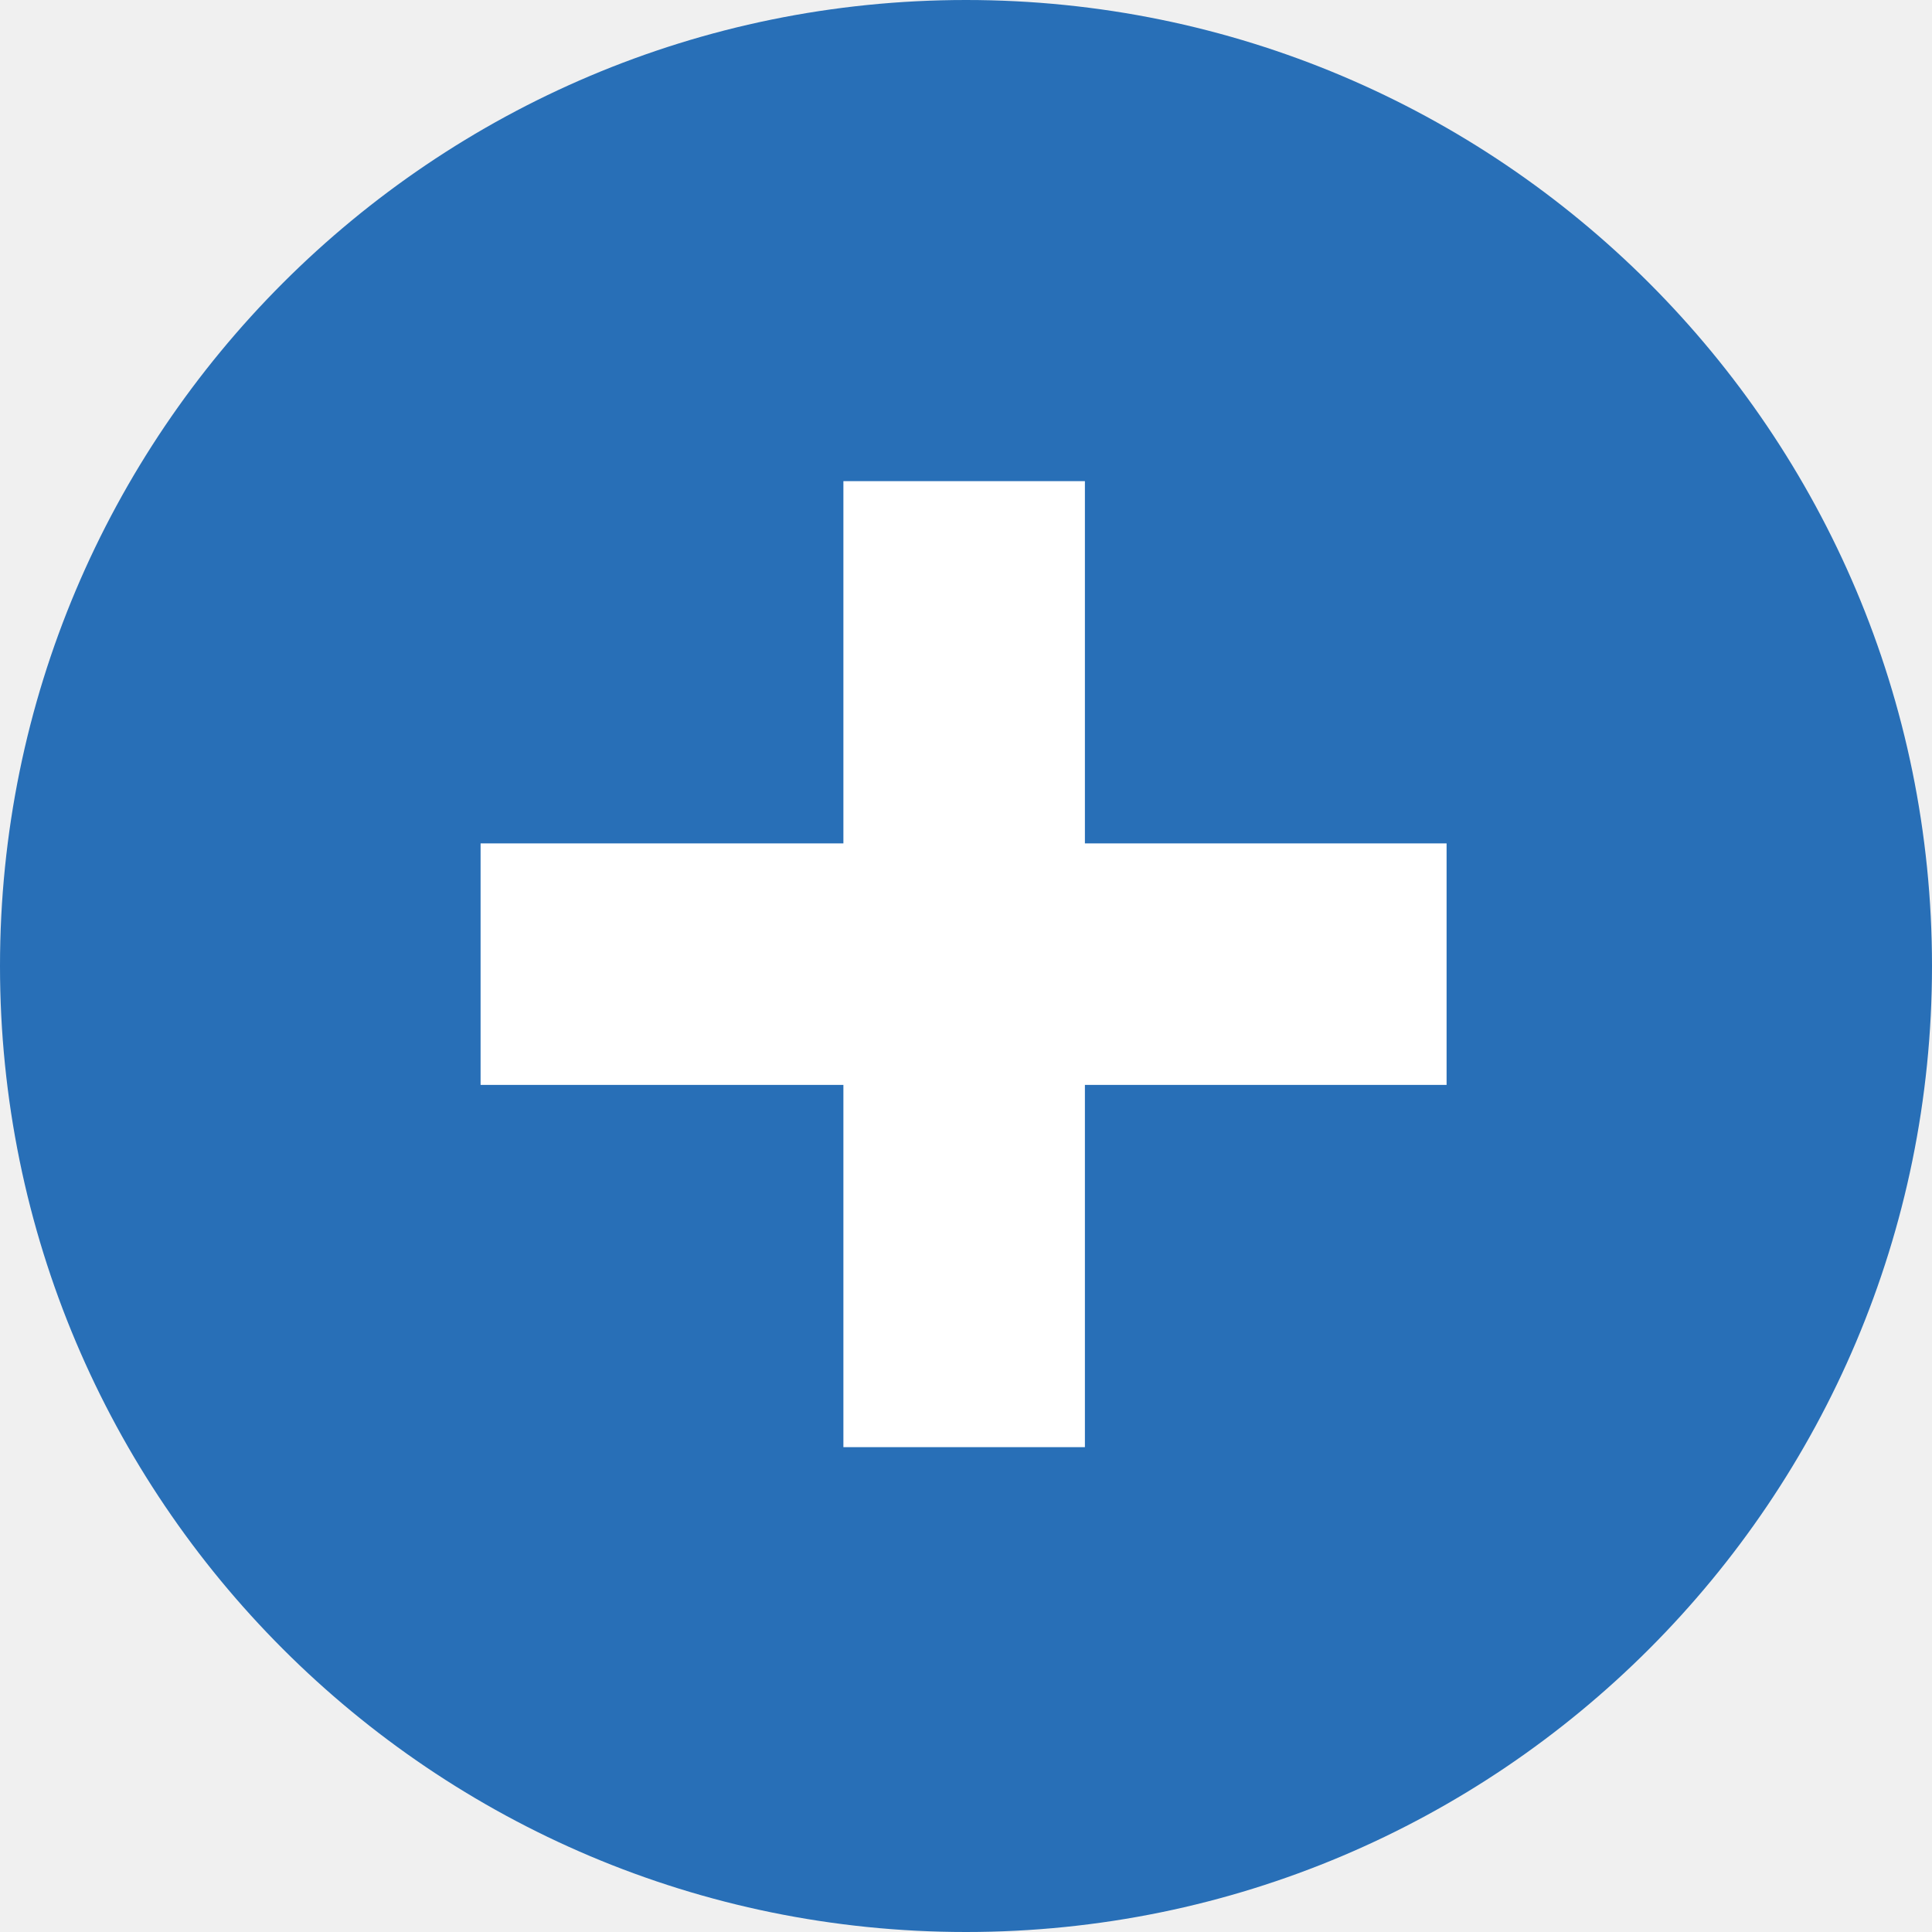
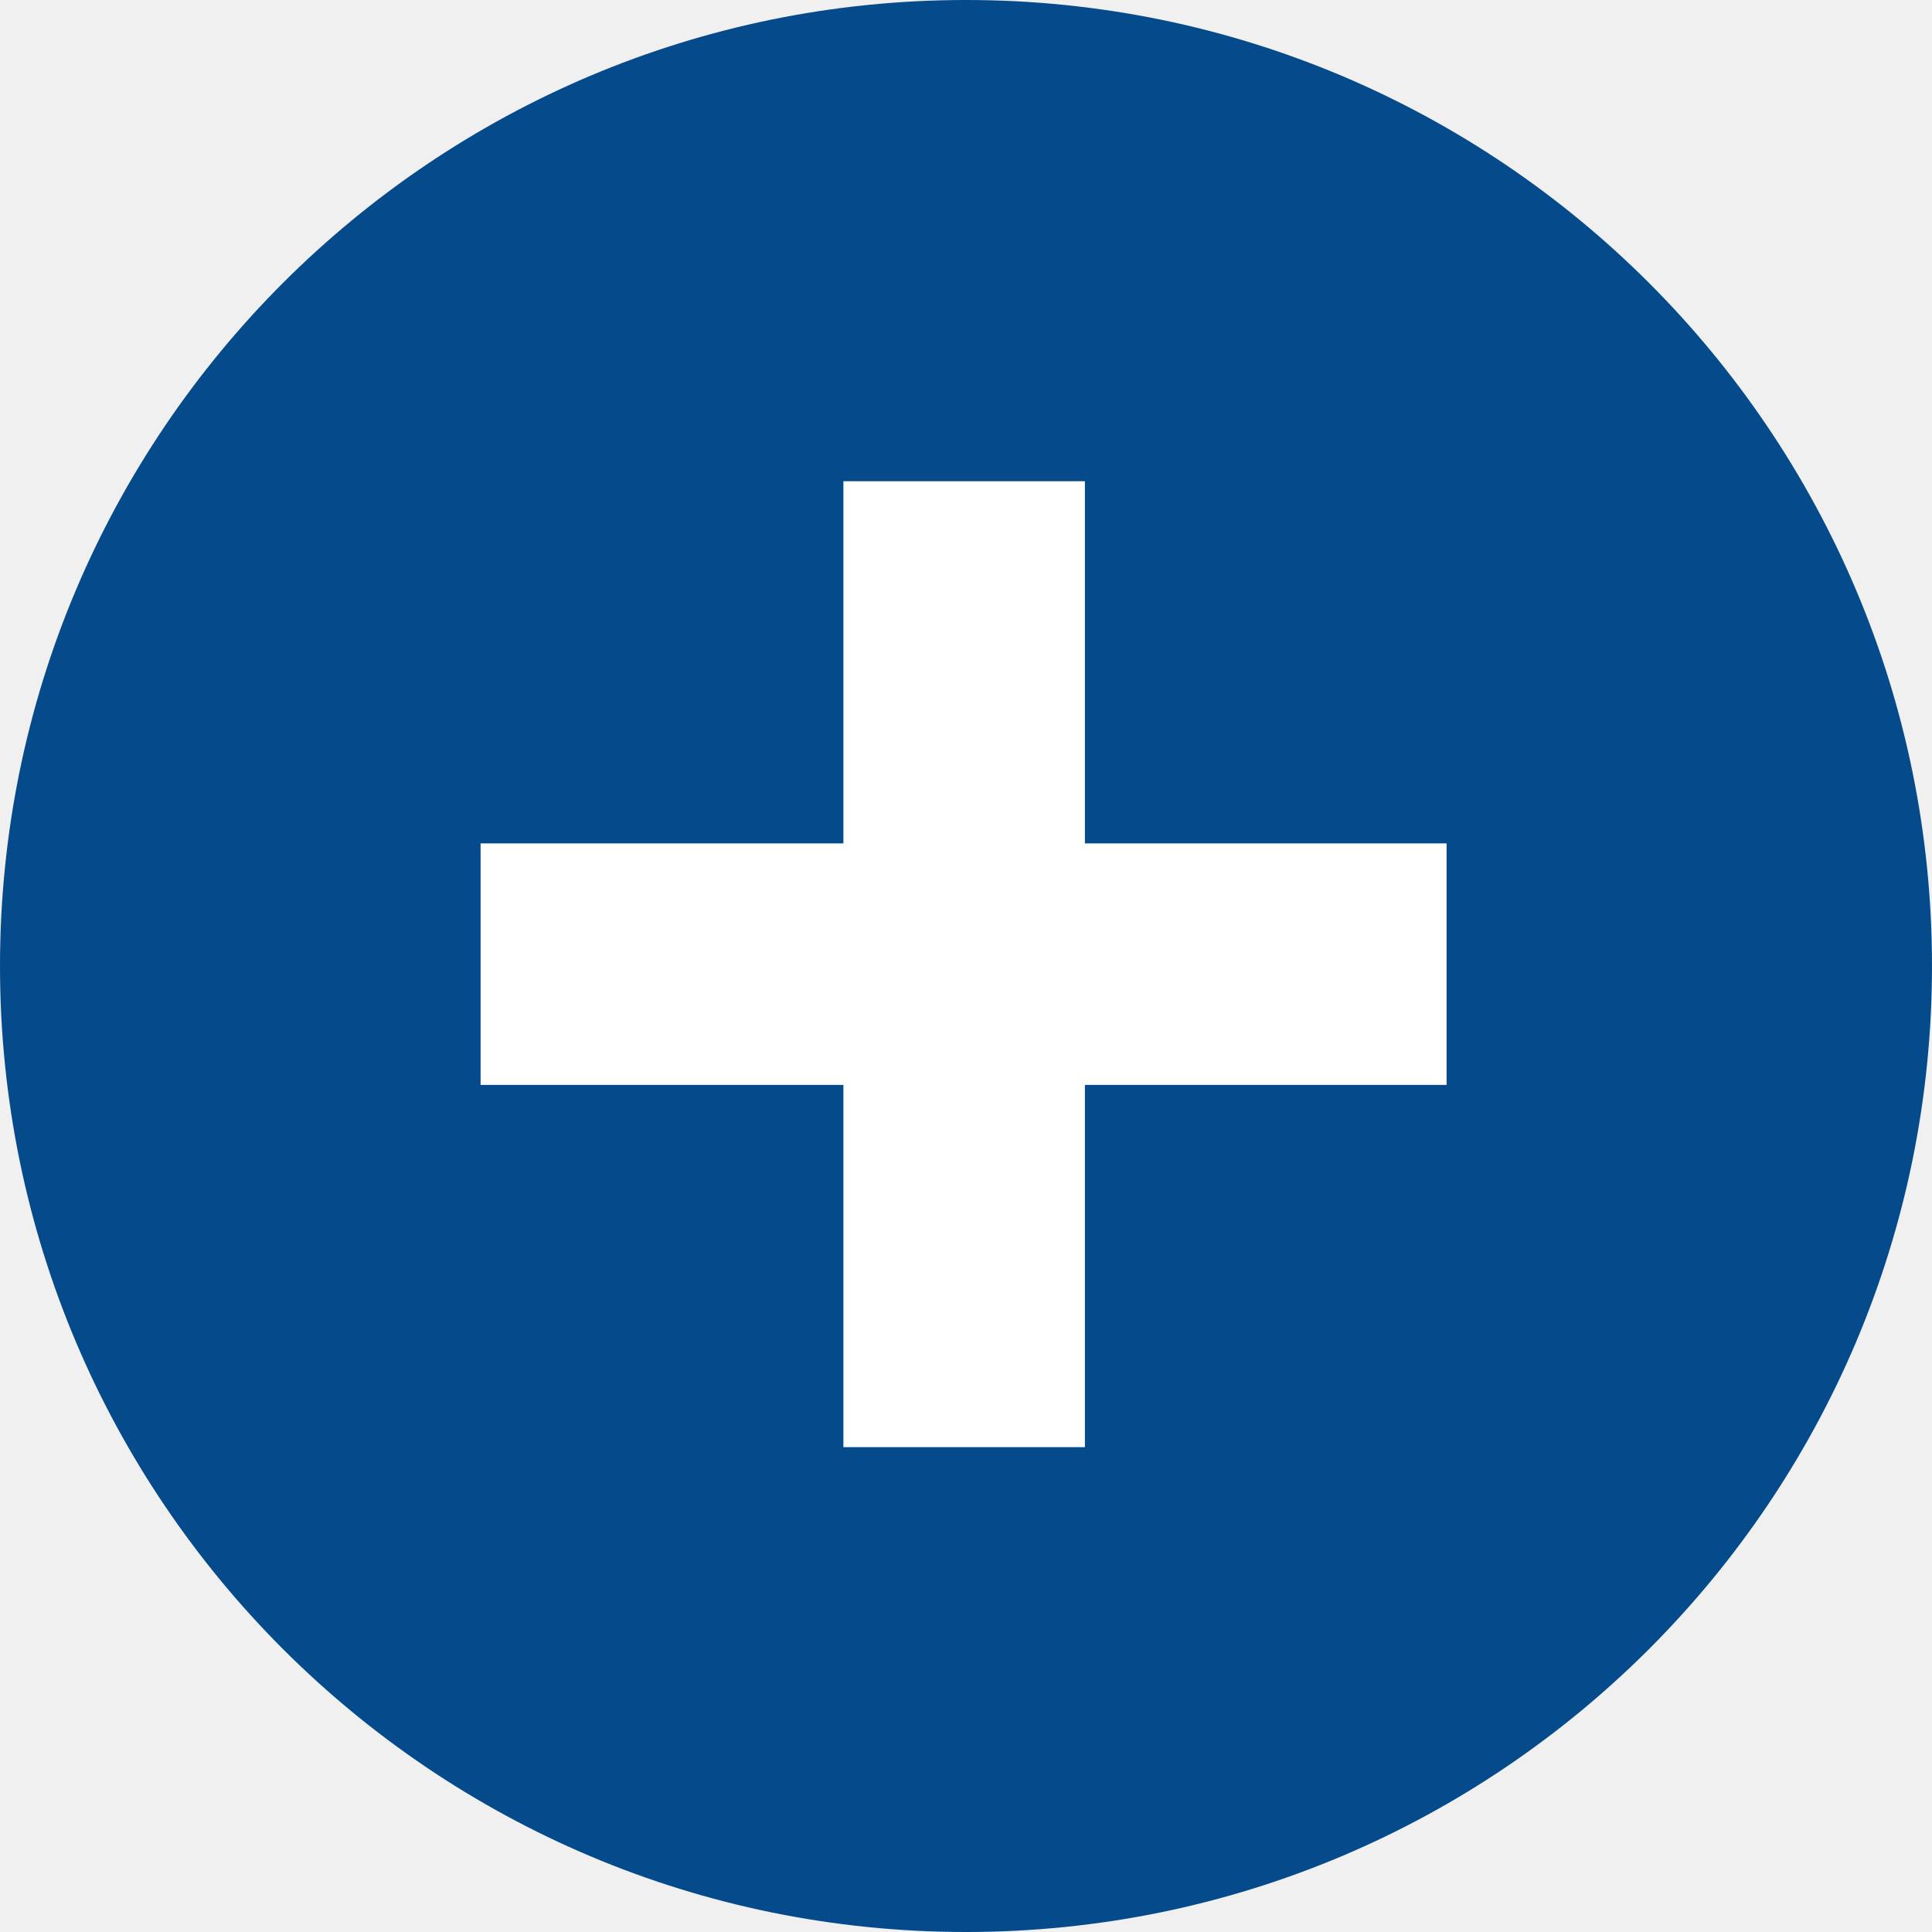
<svg xmlns="http://www.w3.org/2000/svg" width="24" height="24" viewBox="0 0 24 24" fill="none">
  <g clip-path="url(#clip0_93_263)">
-     <path d="M12 24C18.627 24 24 18.627 24 12C24 5.373 18.627 0 12 0C5.373 0 0 5.373 0 12C0 18.627 5.373 24 12 24Z" fill="#286FB7" />
-     <path d="M13.477 5.977H10.477V17.977H13.477V5.977Z" fill="white" />
+     <path d="M12 24C18.627 24 24 18.627 24 12C24 5.373 18.627 0 12 0C5.373 0 0 5.373 0 12C0 18.627 5.373 24 12 24Z" fill="#054B8C" />
+     <path d="M13.477 5.978H10.477V17.977H13.477V5.978Z" fill="white" />
    <path d="M17.97 13.477V10.477H5.97V13.477H17.97Z" fill="white" />
  </g>
  <defs>
    <clipPath id="clip0_93_263">
      <rect width="24" height="24" fill="white" />
    </clipPath>
  </defs>
</svg>
